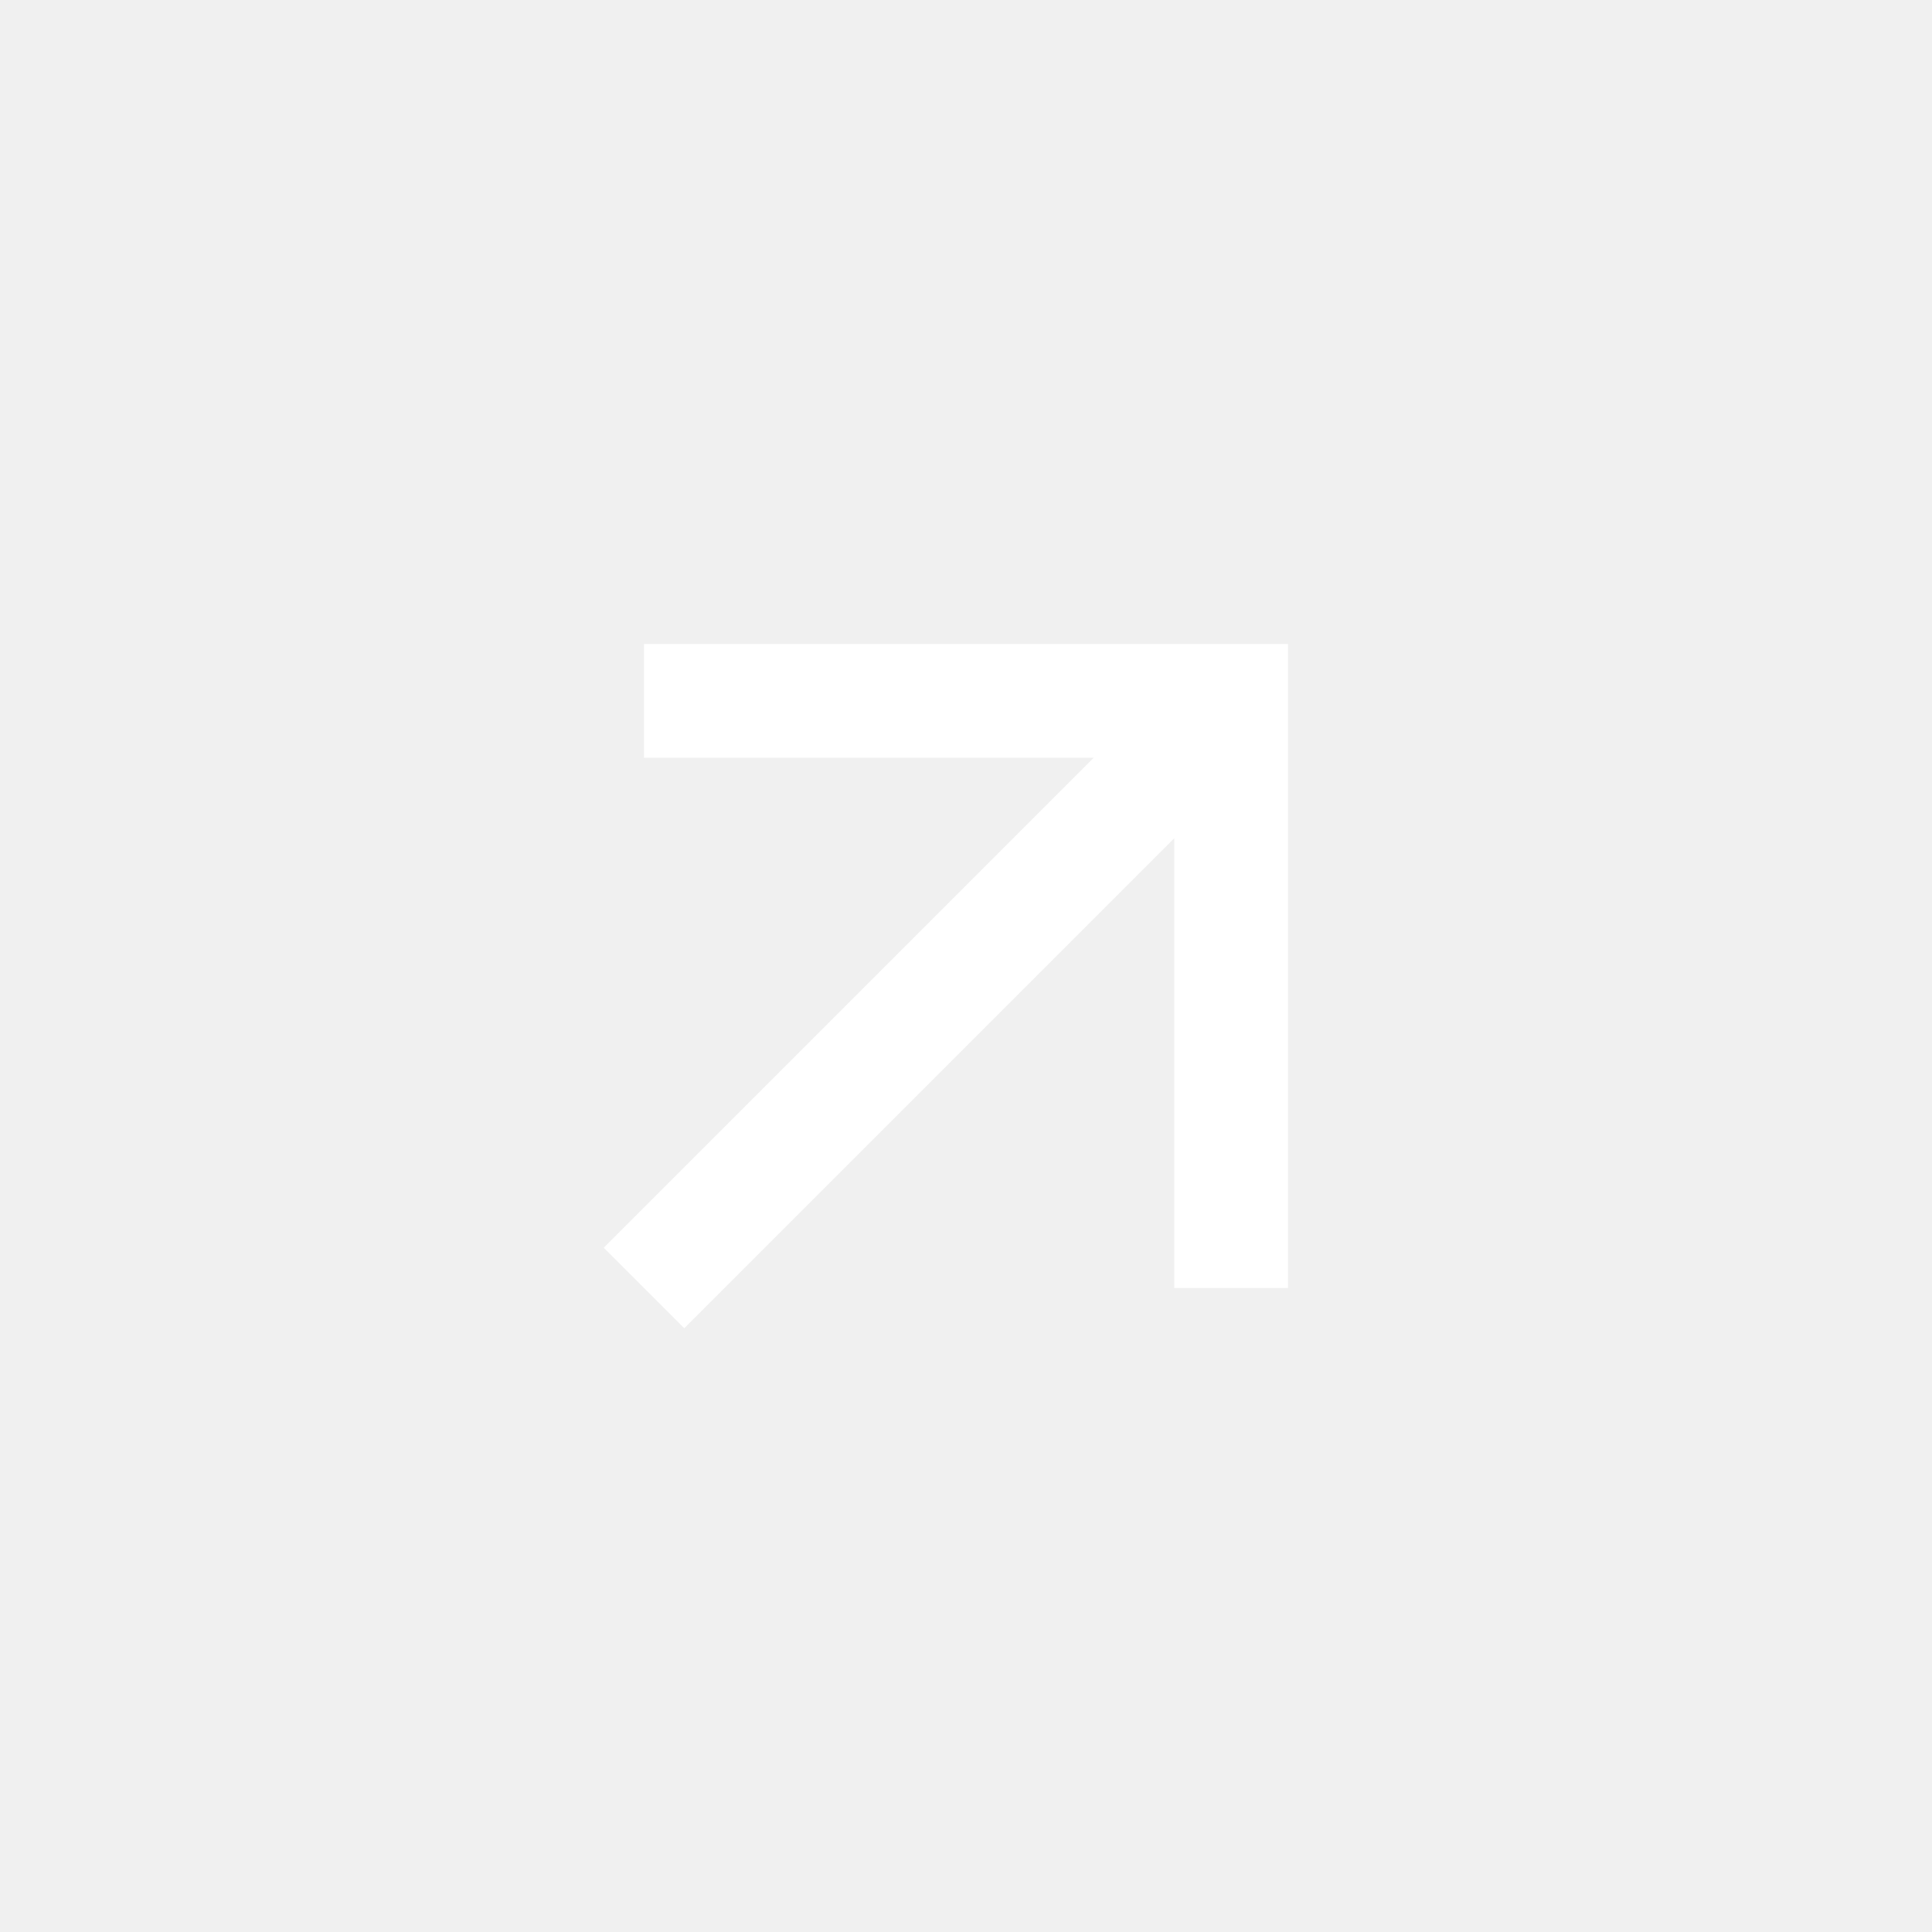
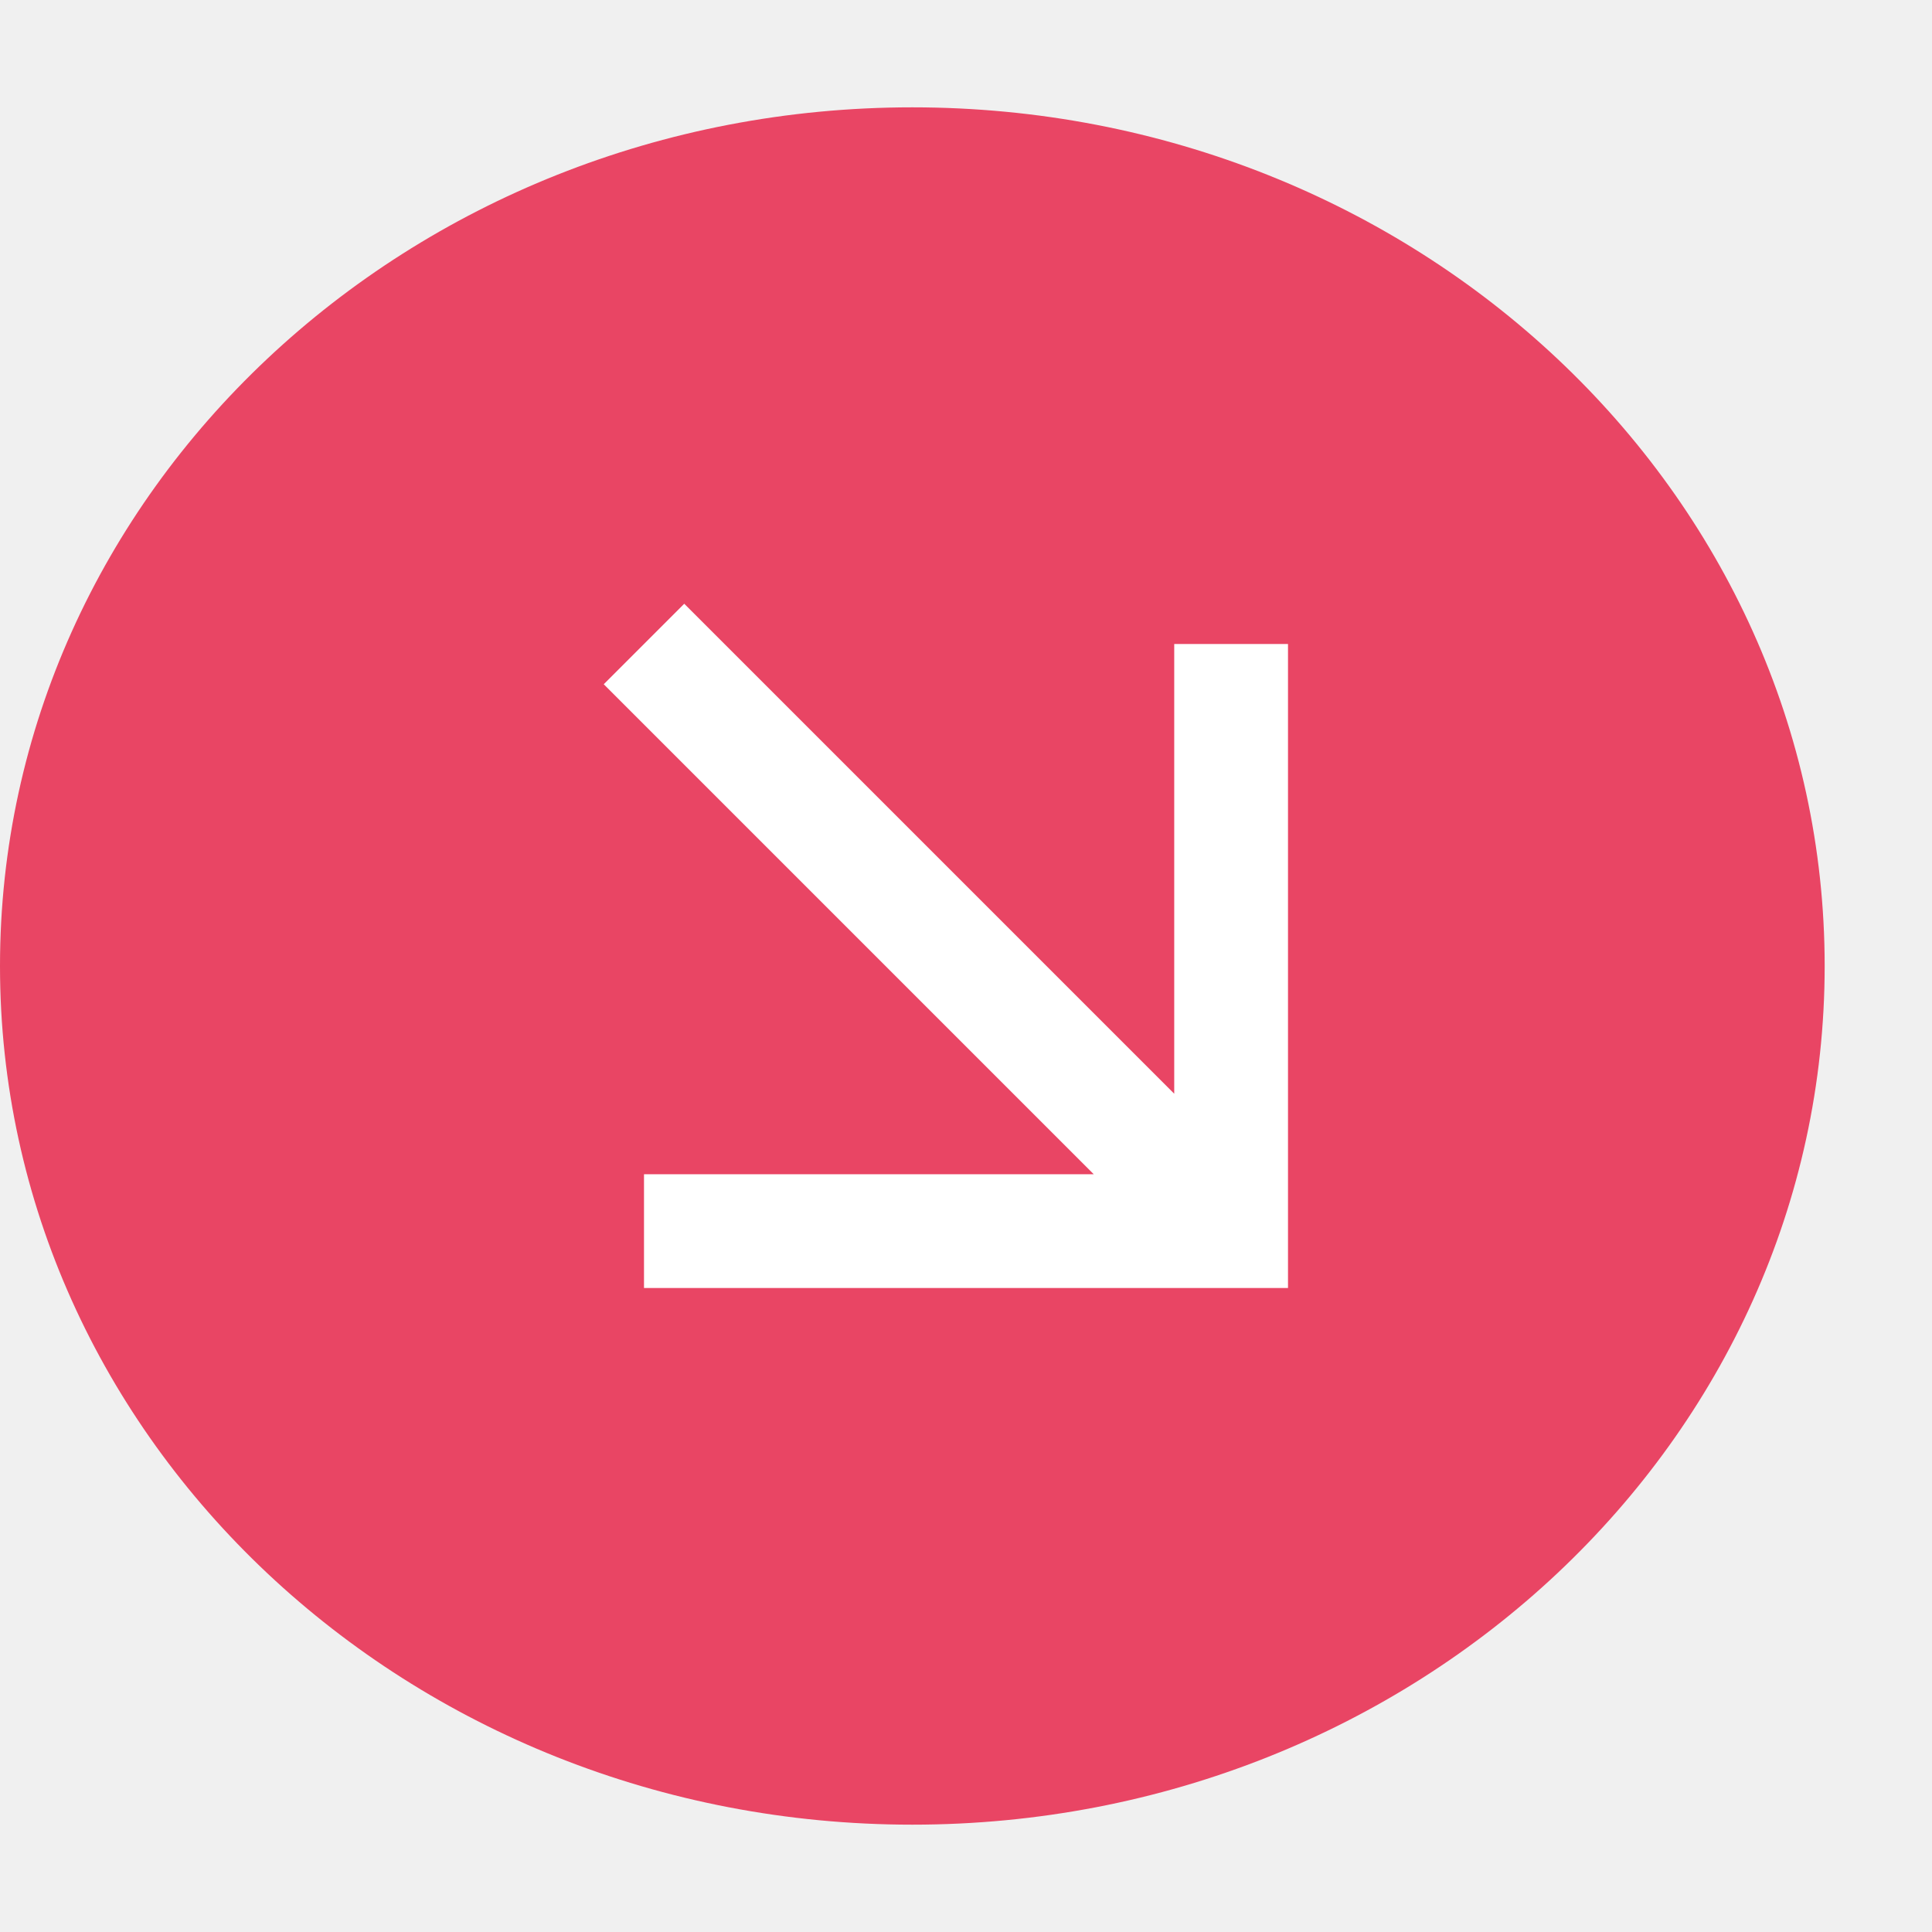
<svg xmlns="http://www.w3.org/2000/svg" width="18" height="18" viewBox="0 0 18 18" fill="none">
-   <path d="M6 6L6 7.06L10.19 7.06L5.625 11.625L6.375 12.375L10.94 7.81L10.94 12L12 12V6H6Z" fill="white" />
+   <ellipse cx="8.5" cy="9" rx="8.5" ry="8" fill="#E94564" />
+   <path d="M12 6L10.94 6L10.94 10.19L6.375 5.625L5.625 6.375L10.19 10.94L6 10.94L6 12H12V6Z" fill="white" />
</svg>
